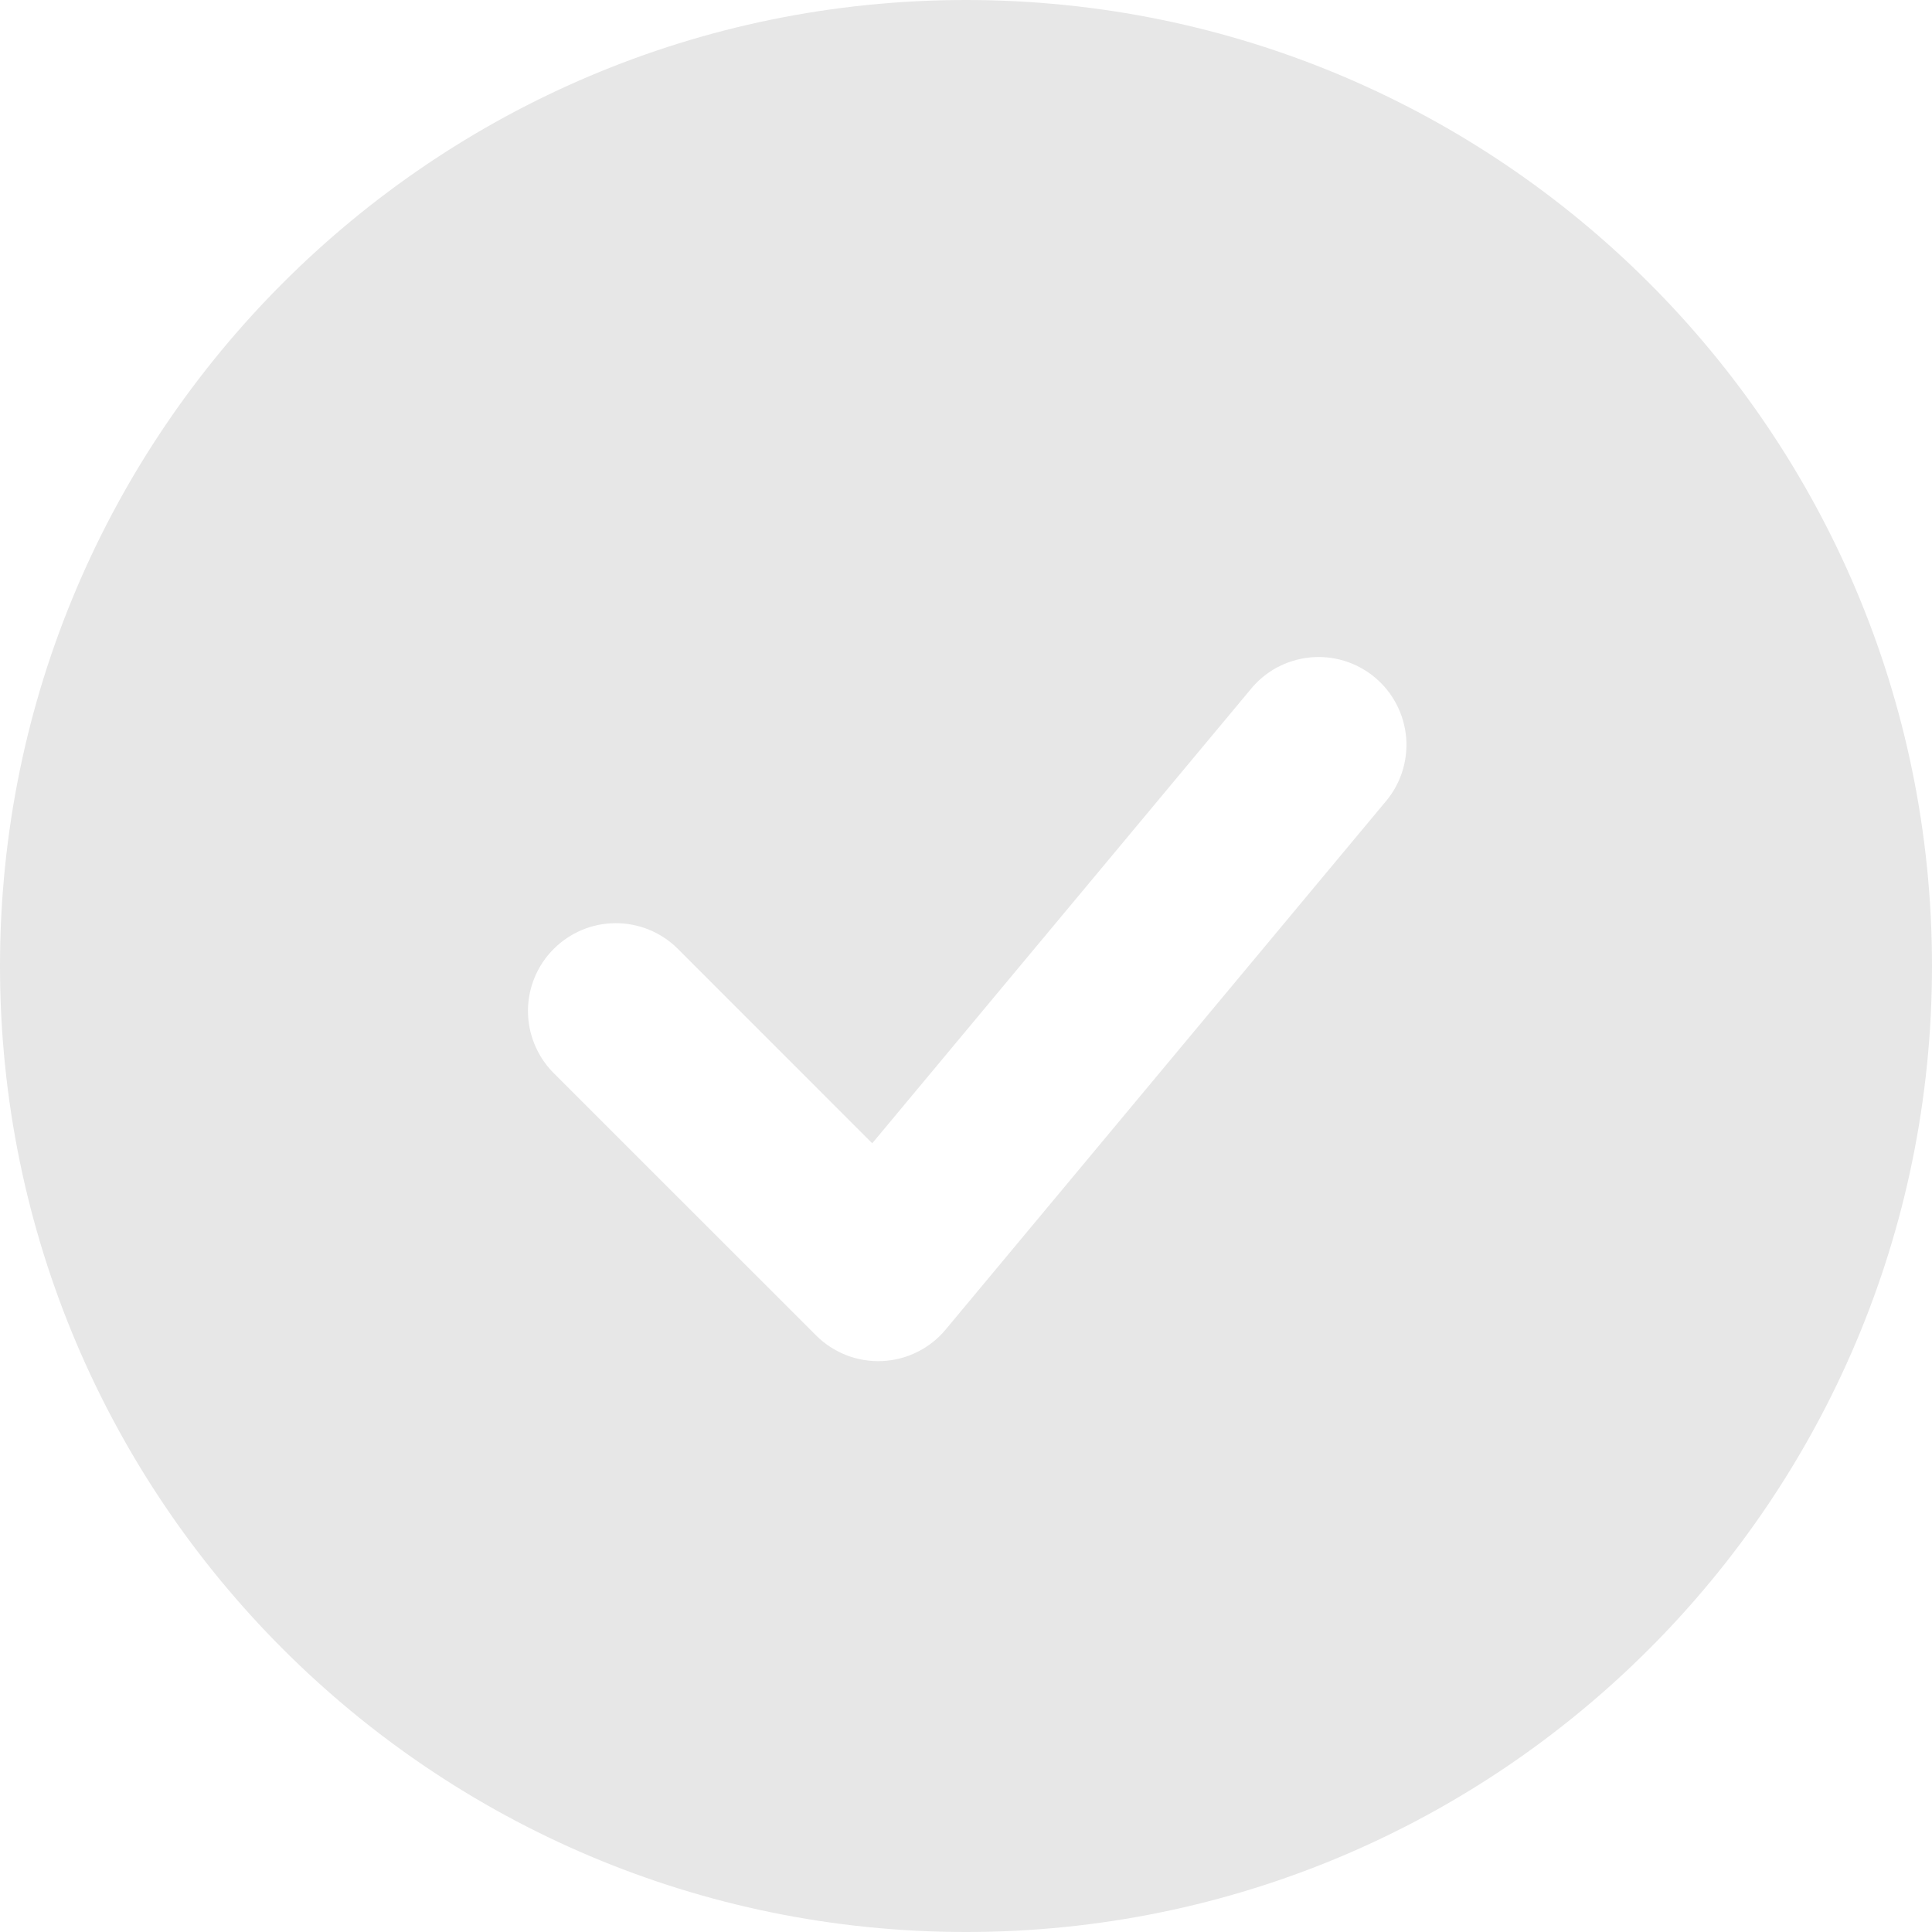
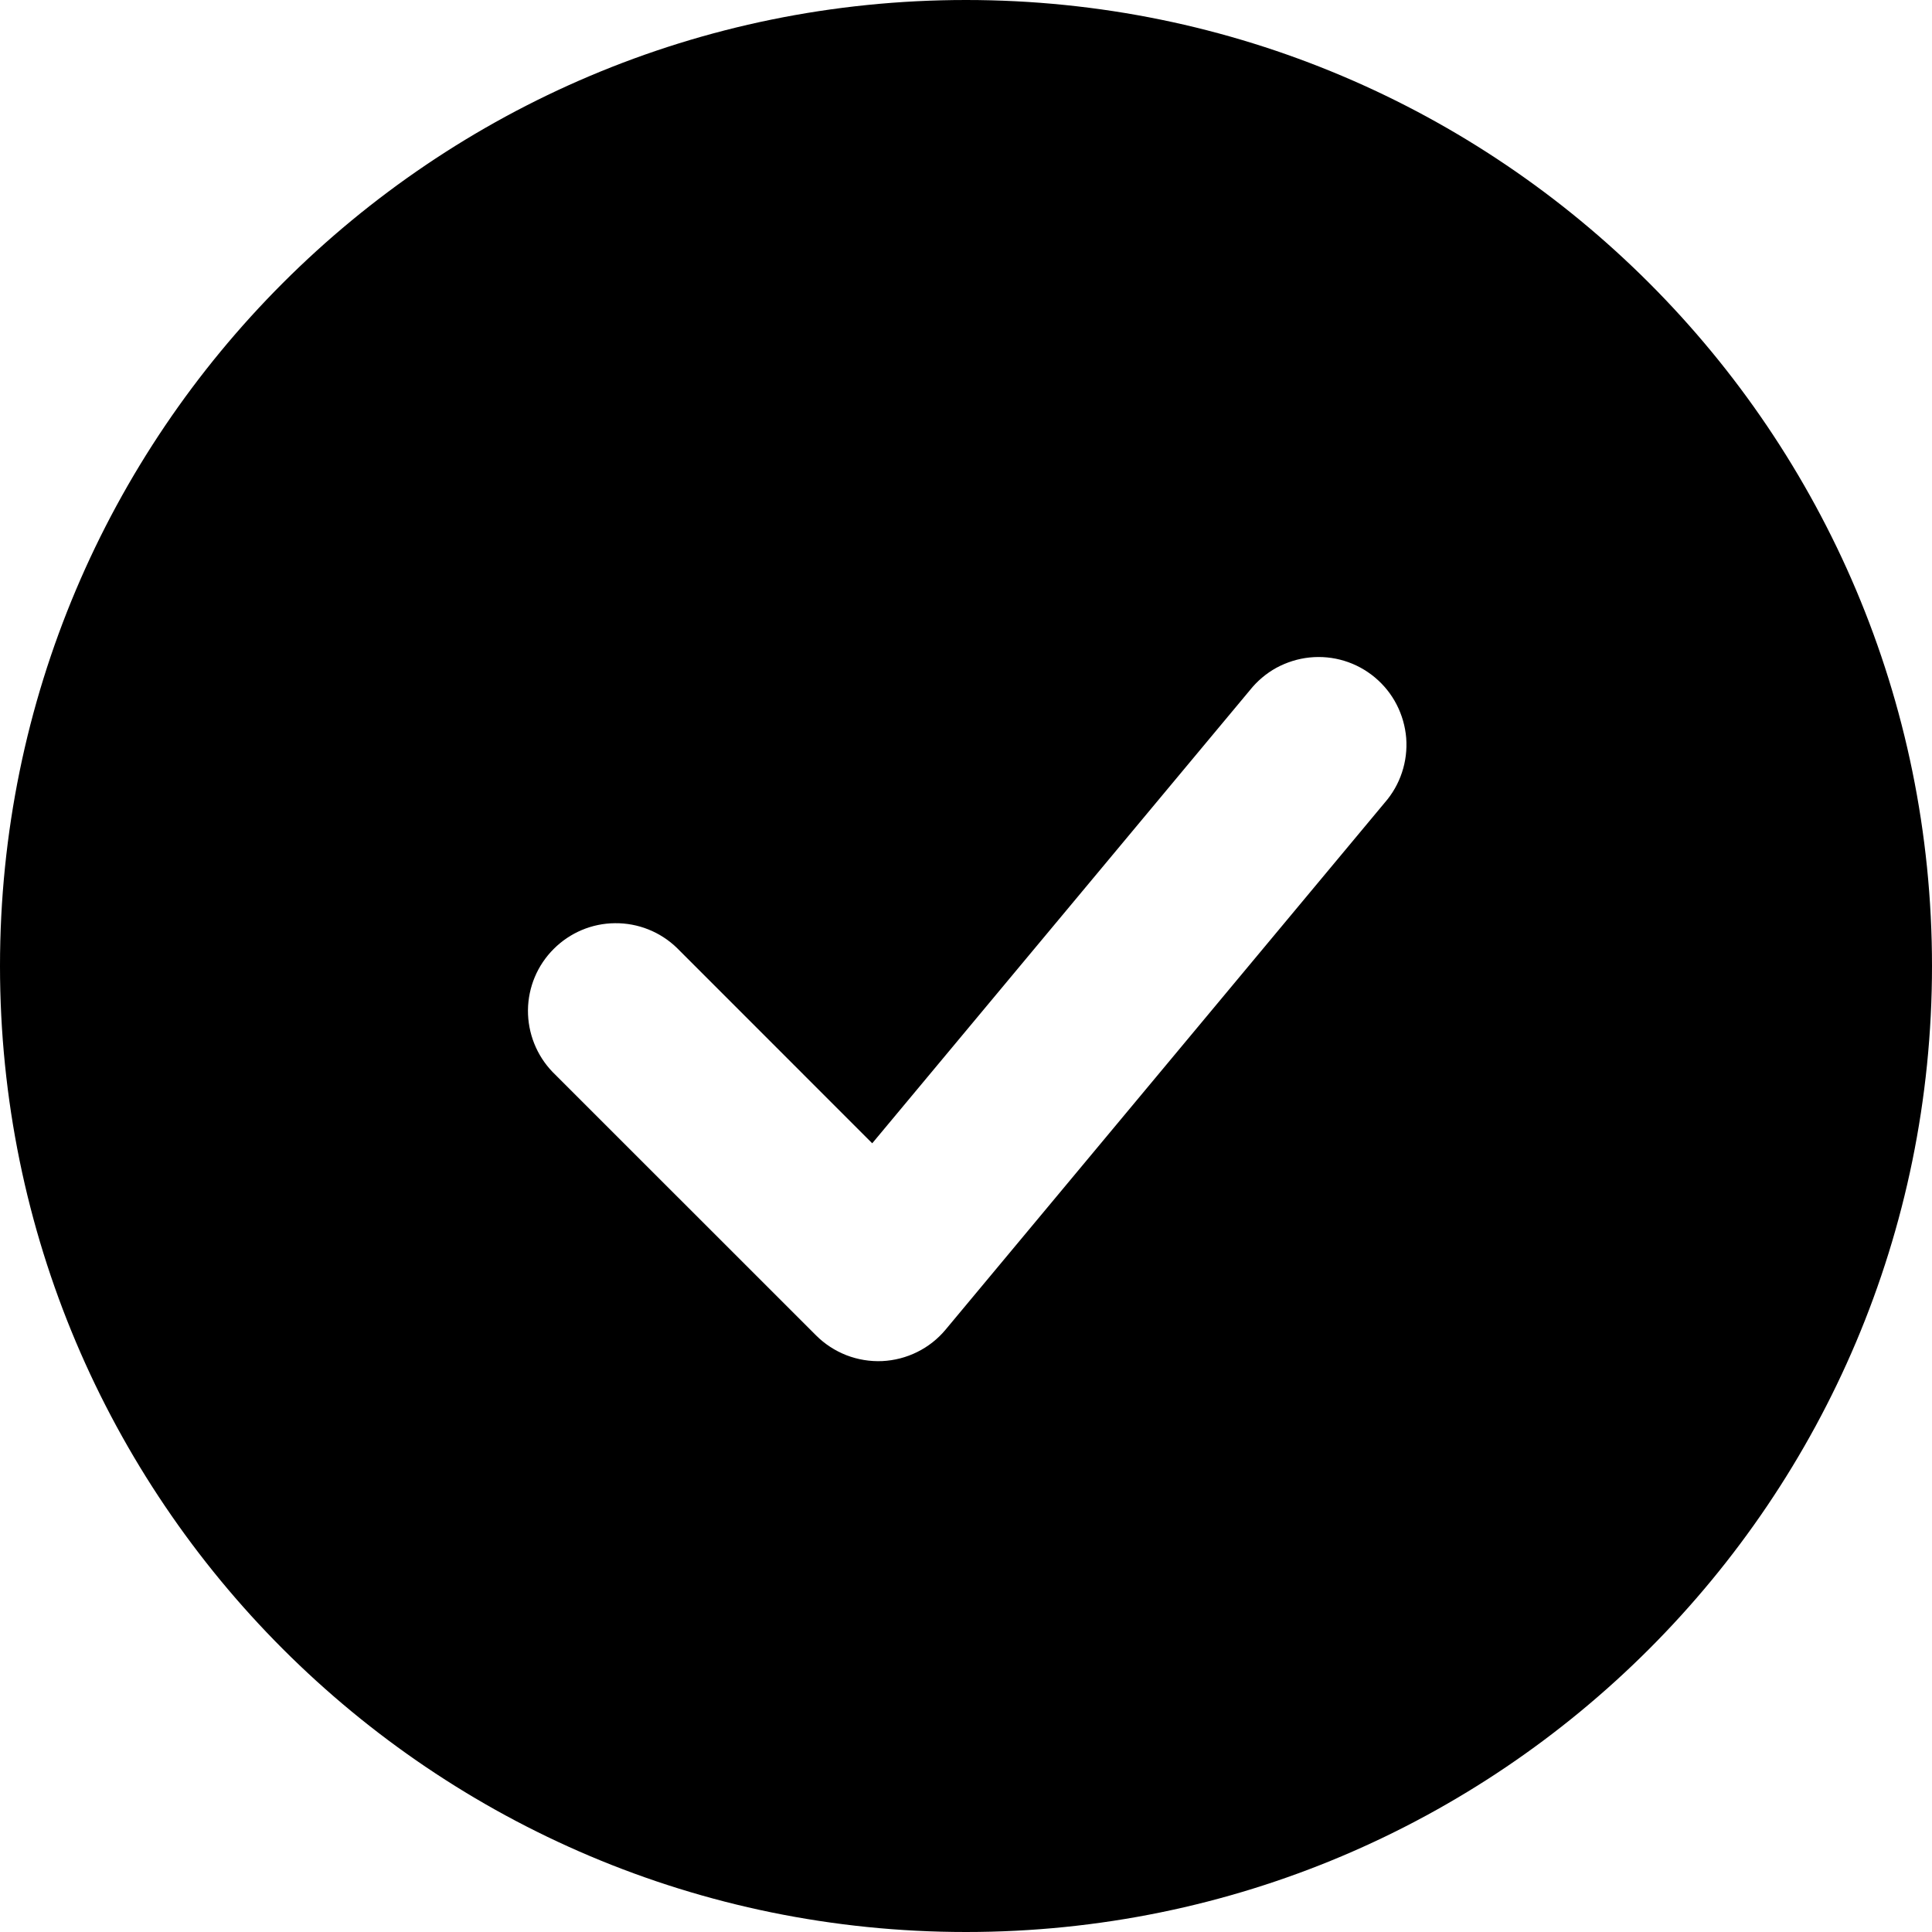
- <svg xmlns="http://www.w3.org/2000/svg" width="26" height="26" viewBox="0 0 26 26" fill="none">
-   <g id="done">
-     <path id="done_icon" fill-rule="evenodd" clip-rule="evenodd" d="M13 0C5.82 0 0 5.82 0 13C0 20.18 5.82 26 13 26C20.18 26 26 20.18 26 13C26 5.82 20.18 0 13 0ZM18.635 10.802C18.739 10.683 18.818 10.545 18.867 10.396C18.917 10.246 18.936 10.088 18.924 9.931C18.911 9.774 18.867 9.621 18.795 9.481C18.723 9.341 18.623 9.217 18.502 9.116C18.381 9.015 18.241 8.939 18.09 8.893C17.939 8.847 17.781 8.832 17.624 8.848C17.468 8.864 17.316 8.912 17.177 8.987C17.039 9.063 16.918 9.166 16.82 9.289L11.738 15.386L9.108 12.755C8.885 12.54 8.587 12.421 8.277 12.424C7.967 12.426 7.671 12.551 7.452 12.77C7.232 12.989 7.108 13.285 7.105 13.595C7.103 13.905 7.222 14.204 7.437 14.427L10.983 17.972C11.099 18.088 11.238 18.178 11.391 18.238C11.544 18.297 11.708 18.324 11.872 18.317C12.036 18.309 12.196 18.268 12.343 18.195C12.491 18.122 12.621 18.019 12.726 17.893L18.635 10.802Z" fill="#E7E7E7" />
-   </g>
+ <svg xmlns="http://www.w3.org/2000/svg" viewBox="0 0 26 26" fill="none">
+   <path fill-rule="evenodd" clip-rule="evenodd" d="M13 0C5.82 0 0 5.82 0 13C0 20.18 5.82 26 13 26C20.18 26 26 20.18 26 13C26 5.82 20.18 0 13 0ZM18.635 10.802C18.739 10.683 18.818 10.545 18.867 10.396C18.917 10.246 18.936 10.088 18.924 9.931C18.911 9.774 18.867 9.621 18.795 9.481C18.723 9.341 18.623 9.217 18.502 9.116C18.381 9.015 18.241 8.939 18.09 8.893C17.939 8.847 17.781 8.832 17.624 8.848C17.468 8.864 17.316 8.912 17.177 8.987C17.039 9.063 16.918 9.166 16.82 9.289L11.738 15.386L9.108 12.755C8.885 12.54 8.587 12.421 8.277 12.424C7.967 12.426 7.671 12.551 7.452 12.77C7.232 12.989 7.108 13.285 7.105 13.595C7.103 13.905 7.222 14.204 7.437 14.427L10.983 17.972C11.099 18.088 11.238 18.178 11.391 18.238C11.544 18.297 11.708 18.324 11.872 18.317C12.036 18.309 12.196 18.268 12.343 18.195C12.491 18.122 12.621 18.019 12.726 17.893L18.635 10.802Z" fill="currentColor" />
</svg>
